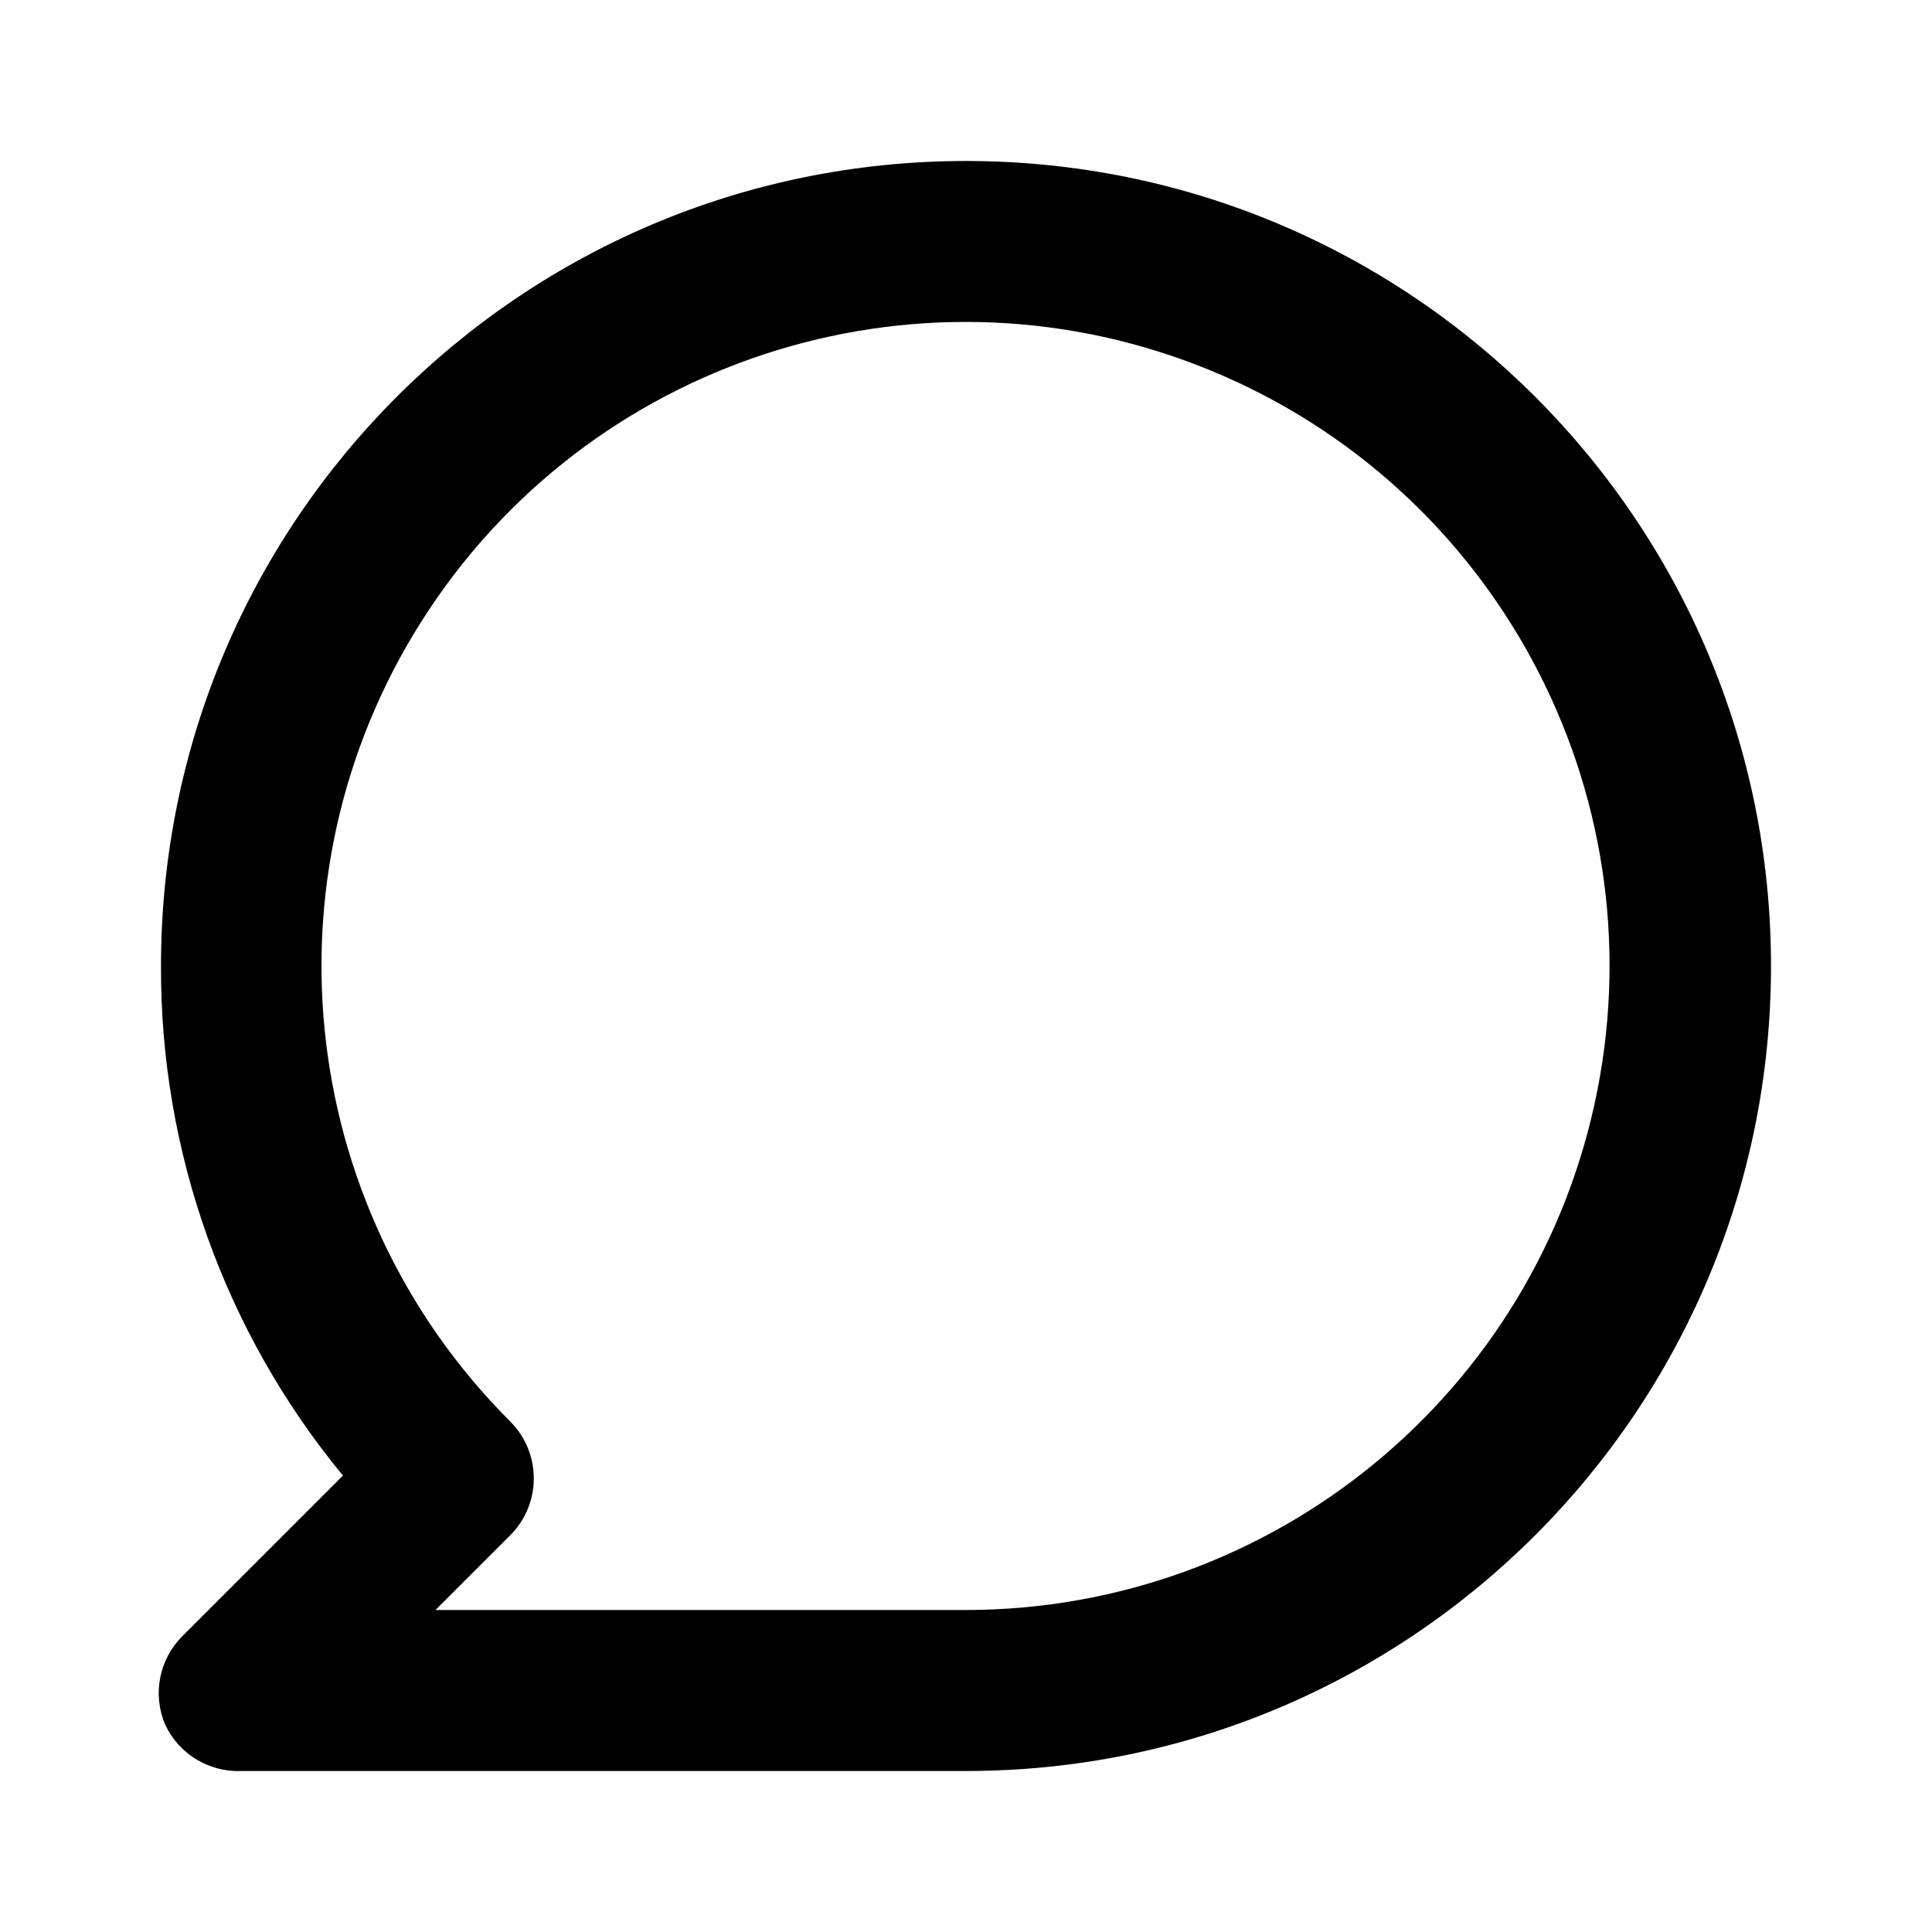
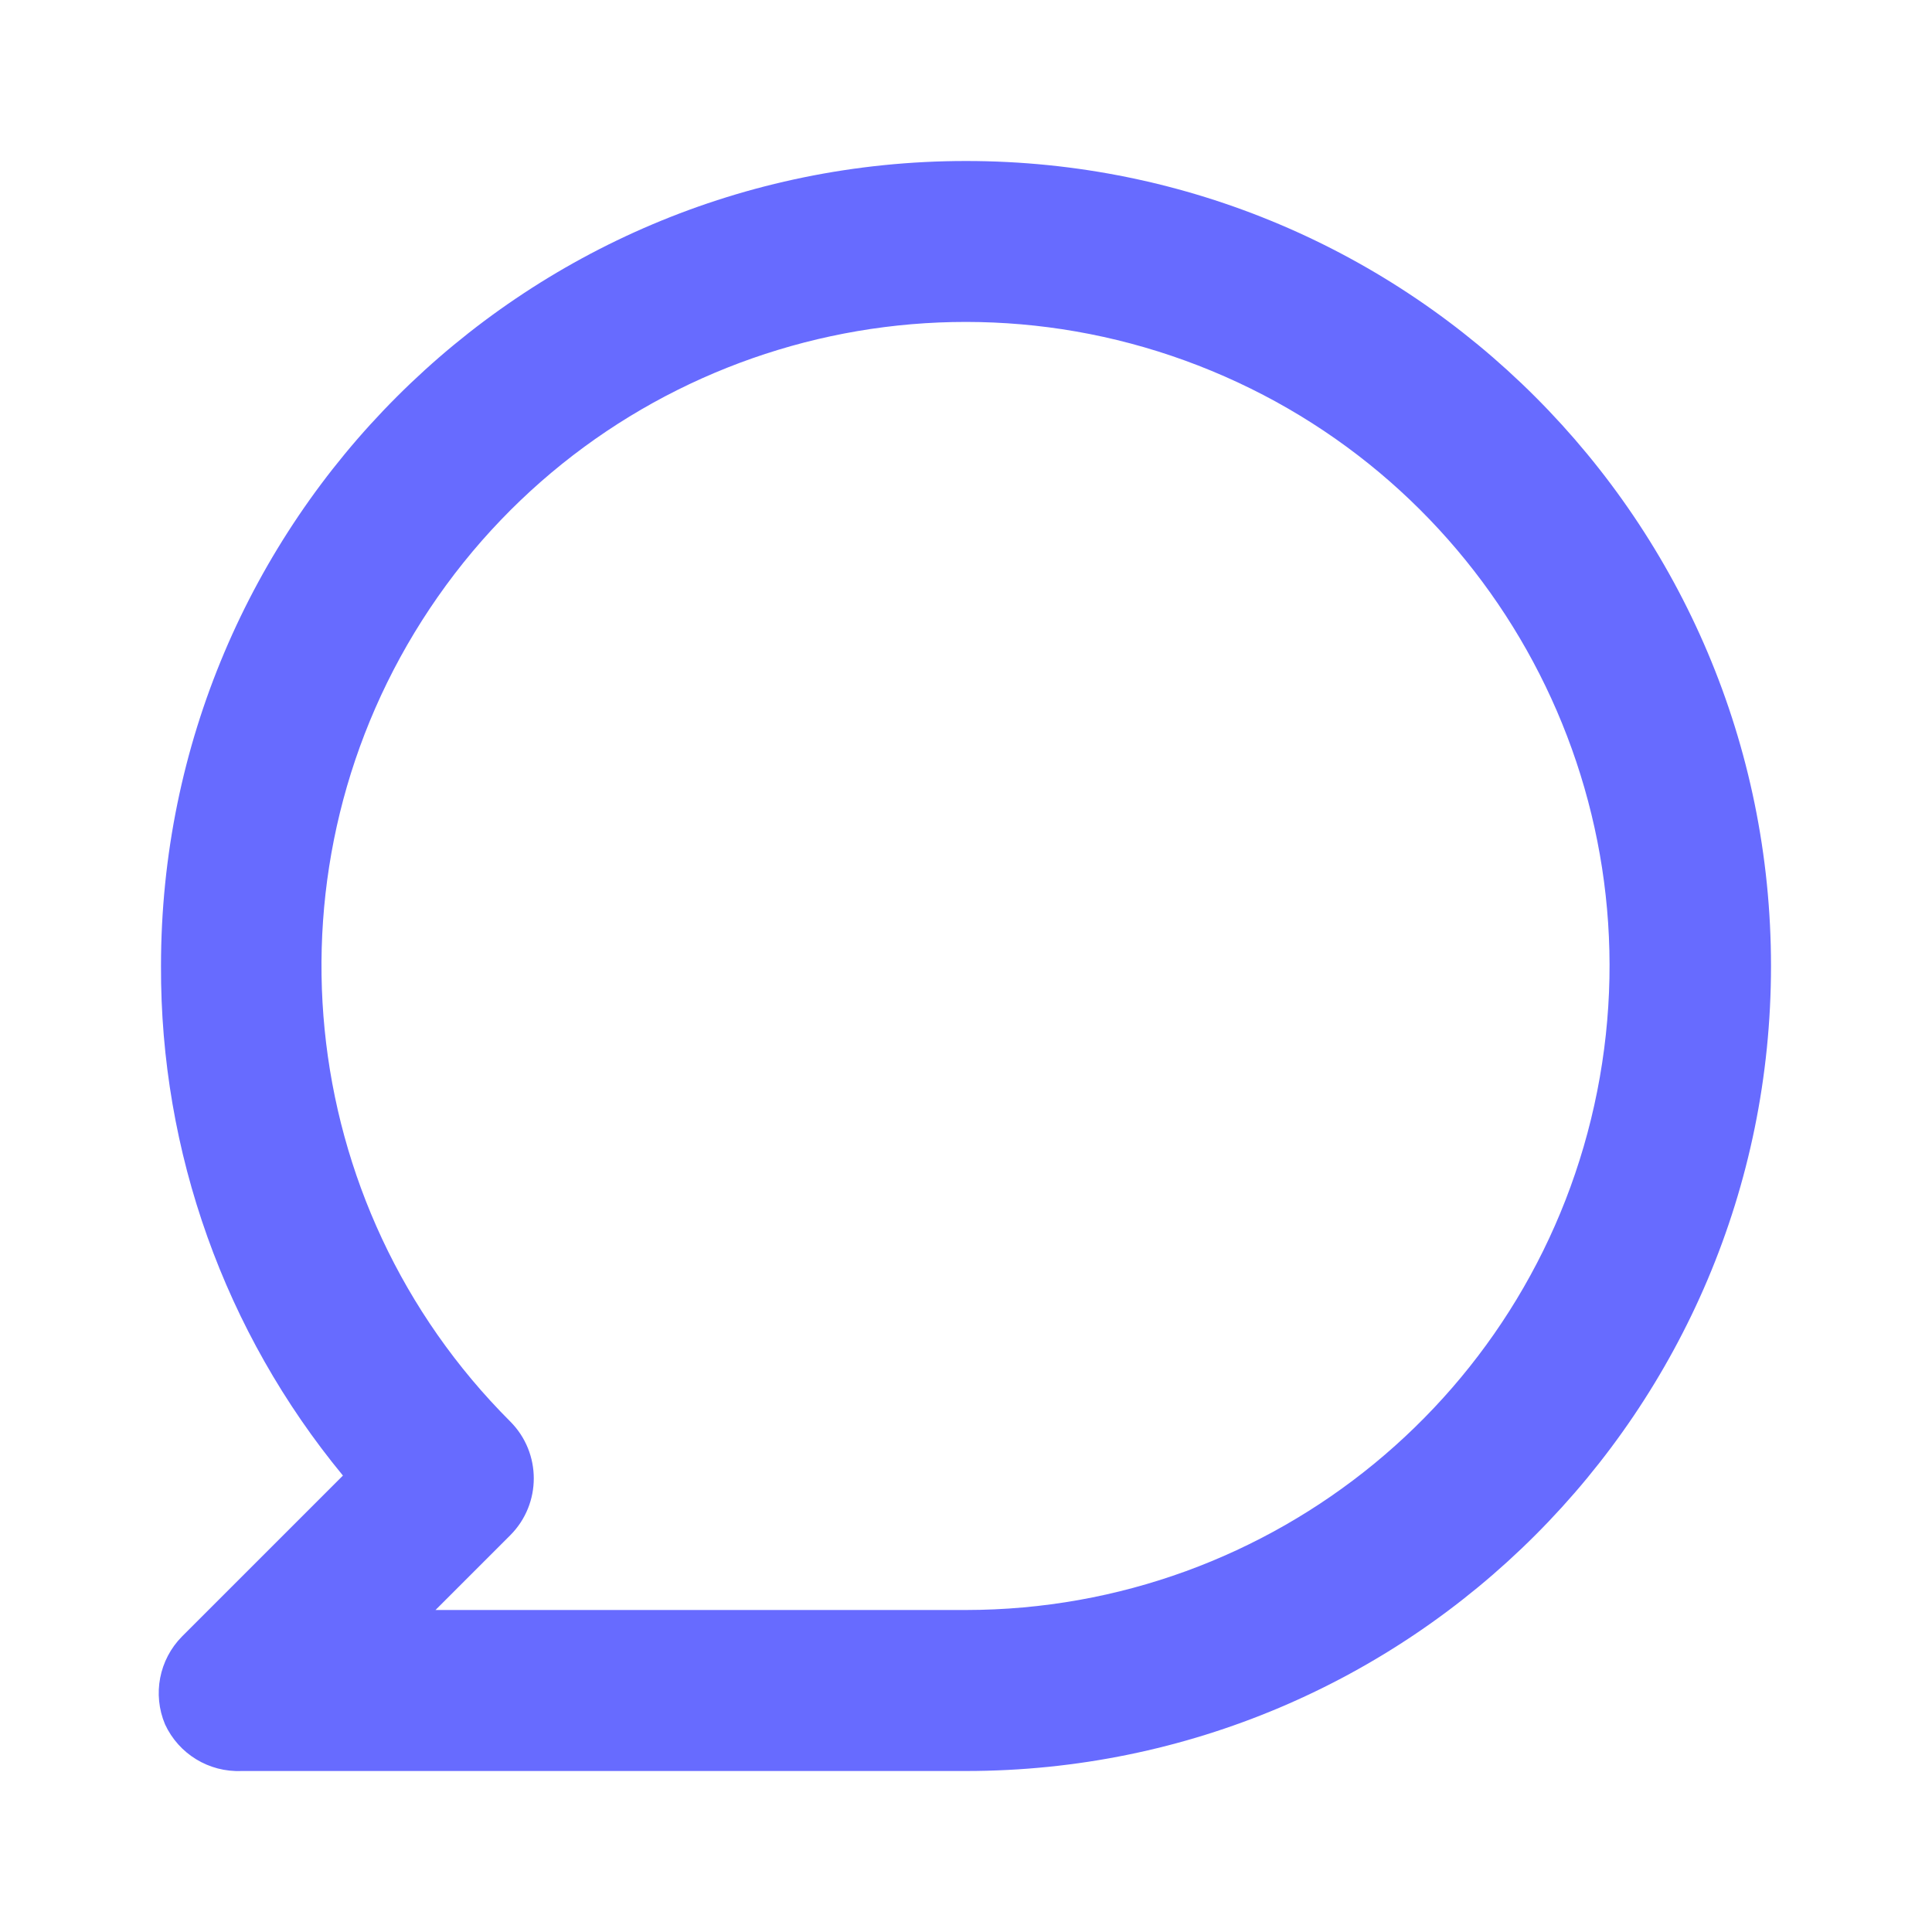
<svg xmlns="http://www.w3.org/2000/svg" viewBox="0 0 24 24" id="comment">
-   <path fill="#000000" d="M12,2A10,10,0,0,0,2,12a9.89,9.89,0,0,0,2.26,6.33l-2,2a1,1,0,0,0-.21,1.09A1,1,0,0,0,3,22h9A10,10,0,0,0,12,2Zm0,18H5.41l.93-.93a1,1,0,0,0,0-1.41A8,8,0,1,1,12,20Z" />
+   <path fill="#676BFF" d="M12,2A10,10,0,0,0,2,12a9.89,9.89,0,0,0,2.26,6.33l-2,2a1,1,0,0,0-.21,1.09A1,1,0,0,0,3,22h9A10,10,0,0,0,12,2Zm0,18H5.41l.93-.93a1,1,0,0,0,0-1.41A8,8,0,1,1,12,20Z" />
</svg>
